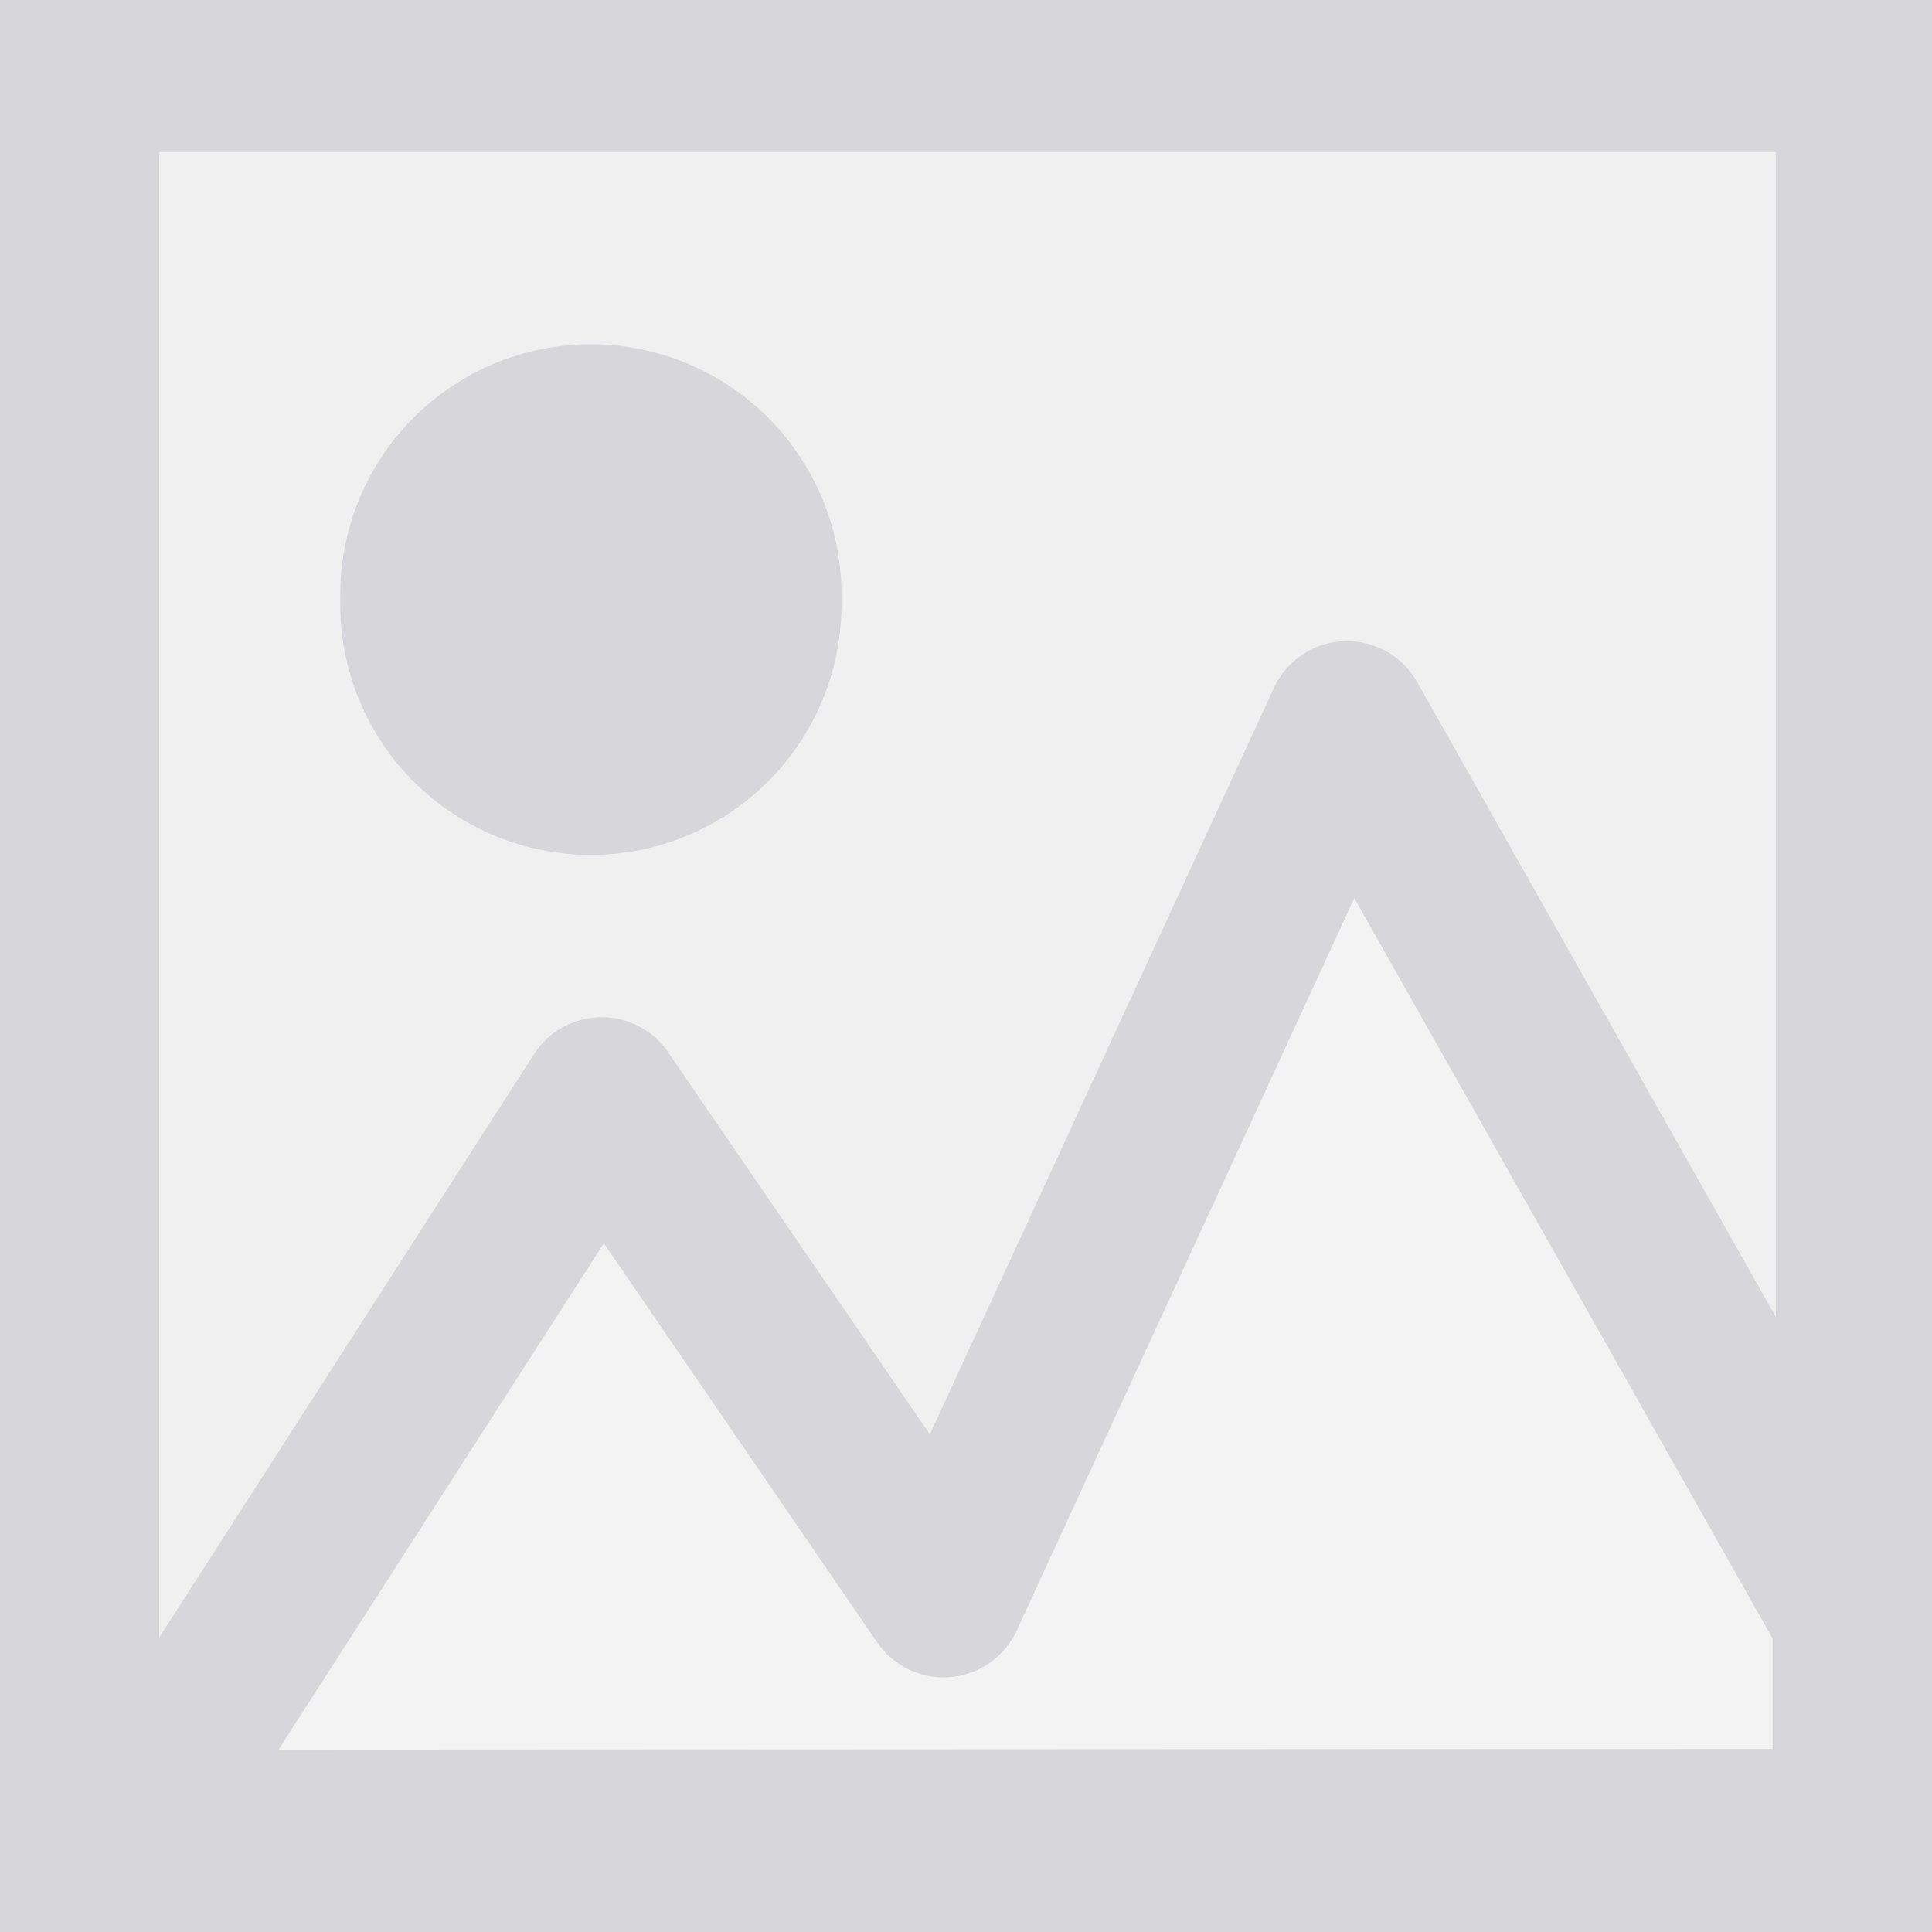
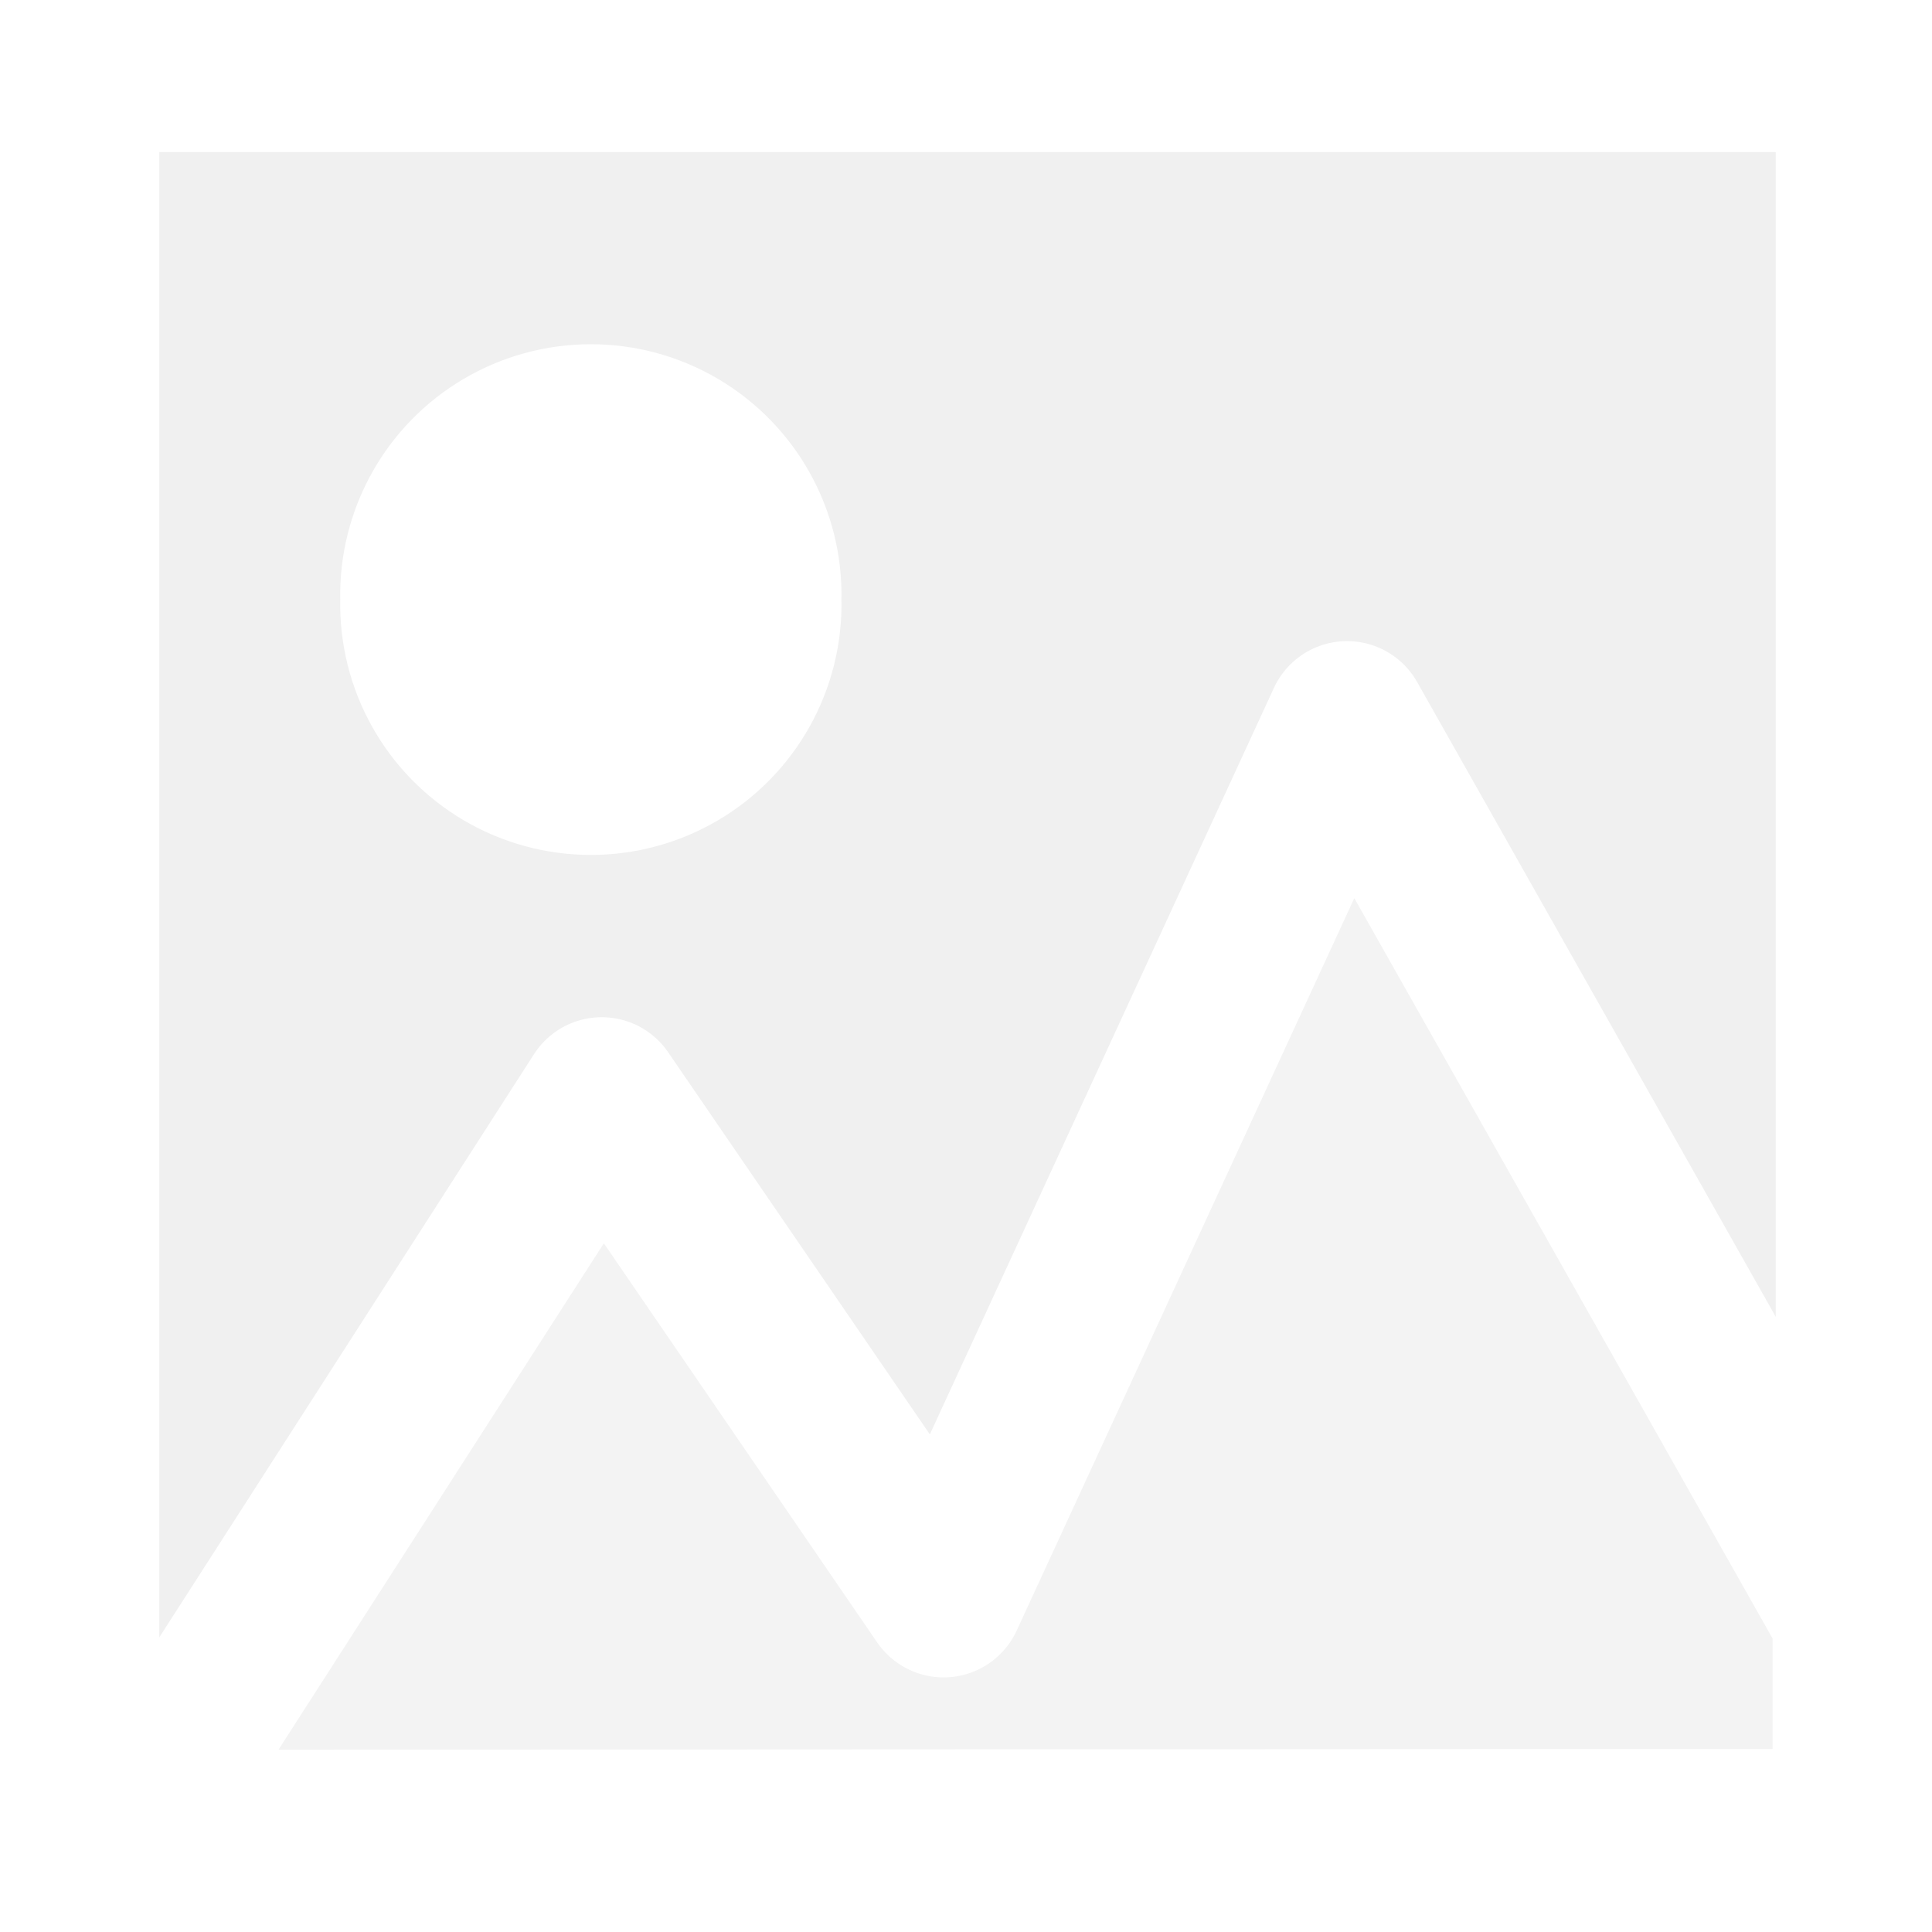
<svg xmlns="http://www.w3.org/2000/svg" width="18" height="18" id="svg2988" version="1.1" style="enable-background:new">
  <defs id="defs2990" />
  <g id="layer4" style="display:none">
    <rect style="fill:#f8f8f8;fill-opacity:1;stroke:#ffffff;stroke-width:1.5;stroke-linecap:round;stroke-linejoin:round;stroke-miterlimit:4;stroke-opacity:1;stroke-dasharray:none;stroke-dashoffset:0;display:inline" id="rect3806" width="18.11" height="17.659" x="0.045" y="-0.02" />
  </g>
  <g id="layer2" style="display:inline">
-     <path style="fill:#f9f9fa;stroke:#d7d7db;stroke-width:1.484;stroke-linecap:butt;stroke-linejoin:miter;stroke-miterlimit:4;stroke-opacity:1;stroke-dasharray:none;fill-opacity:0.003;opacity:1" d="m 0.742,0.675 16.544,0 0,16.583 -16.544,0 z" id="path3804" />
-     <path style="fill:#d7d7db;fill-opacity:1;fill-rule:nonzero;stroke:#d7d7db;stroke-width:0.8;stroke-linecap:round;stroke-linejoin:round;stroke-miterlimit:4;stroke-opacity:1;stroke-dasharray:none;stroke-dashoffset:0" id="path3848" d="m 7.208,5.138 a 1.96,1.96 0 1 1 -3.919,0 1.96,1.96 0 1 1 3.919,0 z" transform="matrix(0.9894951,0,0,0.9894951,0.3114868,0.5021425)" />
-     <path style="fill:#f9f9fa;fill-opacity:0.345;stroke:#d7d7db;stroke-width:1.5;stroke-linecap:butt;stroke-linejoin:round;stroke-miterlimit:4;stroke-opacity:1;stroke-dasharray:none" d="m 1.221,17.052 4.385,-6.825 3.185,4.651 3.759,-8.155 4.715,8.346 0,1.975 z" id="path10378" />
+     <path style="fill:#f9f9fa;stroke:#ffffff;stroke-width:1.484;stroke-linecap:butt;stroke-linejoin:miter;stroke-miterlimit:4;stroke-opacity:1;stroke-dasharray:none;fill-opacity:0.003;opacity:1" d="m 0.742,0.675 16.544,0 0,16.583 -16.544,0 z" id="path3804" />
+     <path style="fill:#ffffff;fill-opacity:1;fill-rule:nonzero;stroke:#ffffff;stroke-width:0.8;stroke-linecap:round;stroke-linejoin:round;stroke-miterlimit:4;stroke-opacity:1;stroke-dasharray:none;stroke-dashoffset:0" id="path3848" d="m 7.208,5.138 a 1.96,1.96 0 1 1 -3.919,0 1.96,1.96 0 1 1 3.919,0 z" transform="matrix(0.9894951,0,0,0.9894951,0.3114868,0.5021425)" />
+     <path style="fill:#f9f9fa;fill-opacity:0.345;stroke:#ffffff;stroke-width:1.5;stroke-linecap:butt;stroke-linejoin:round;stroke-miterlimit:4;stroke-opacity:1;stroke-dasharray:none" d="m 1.221,17.052 4.385,-6.825 3.185,4.651 3.759,-8.155 4.715,8.346 0,1.975 z" id="path10378" />
  </g>
</svg>
